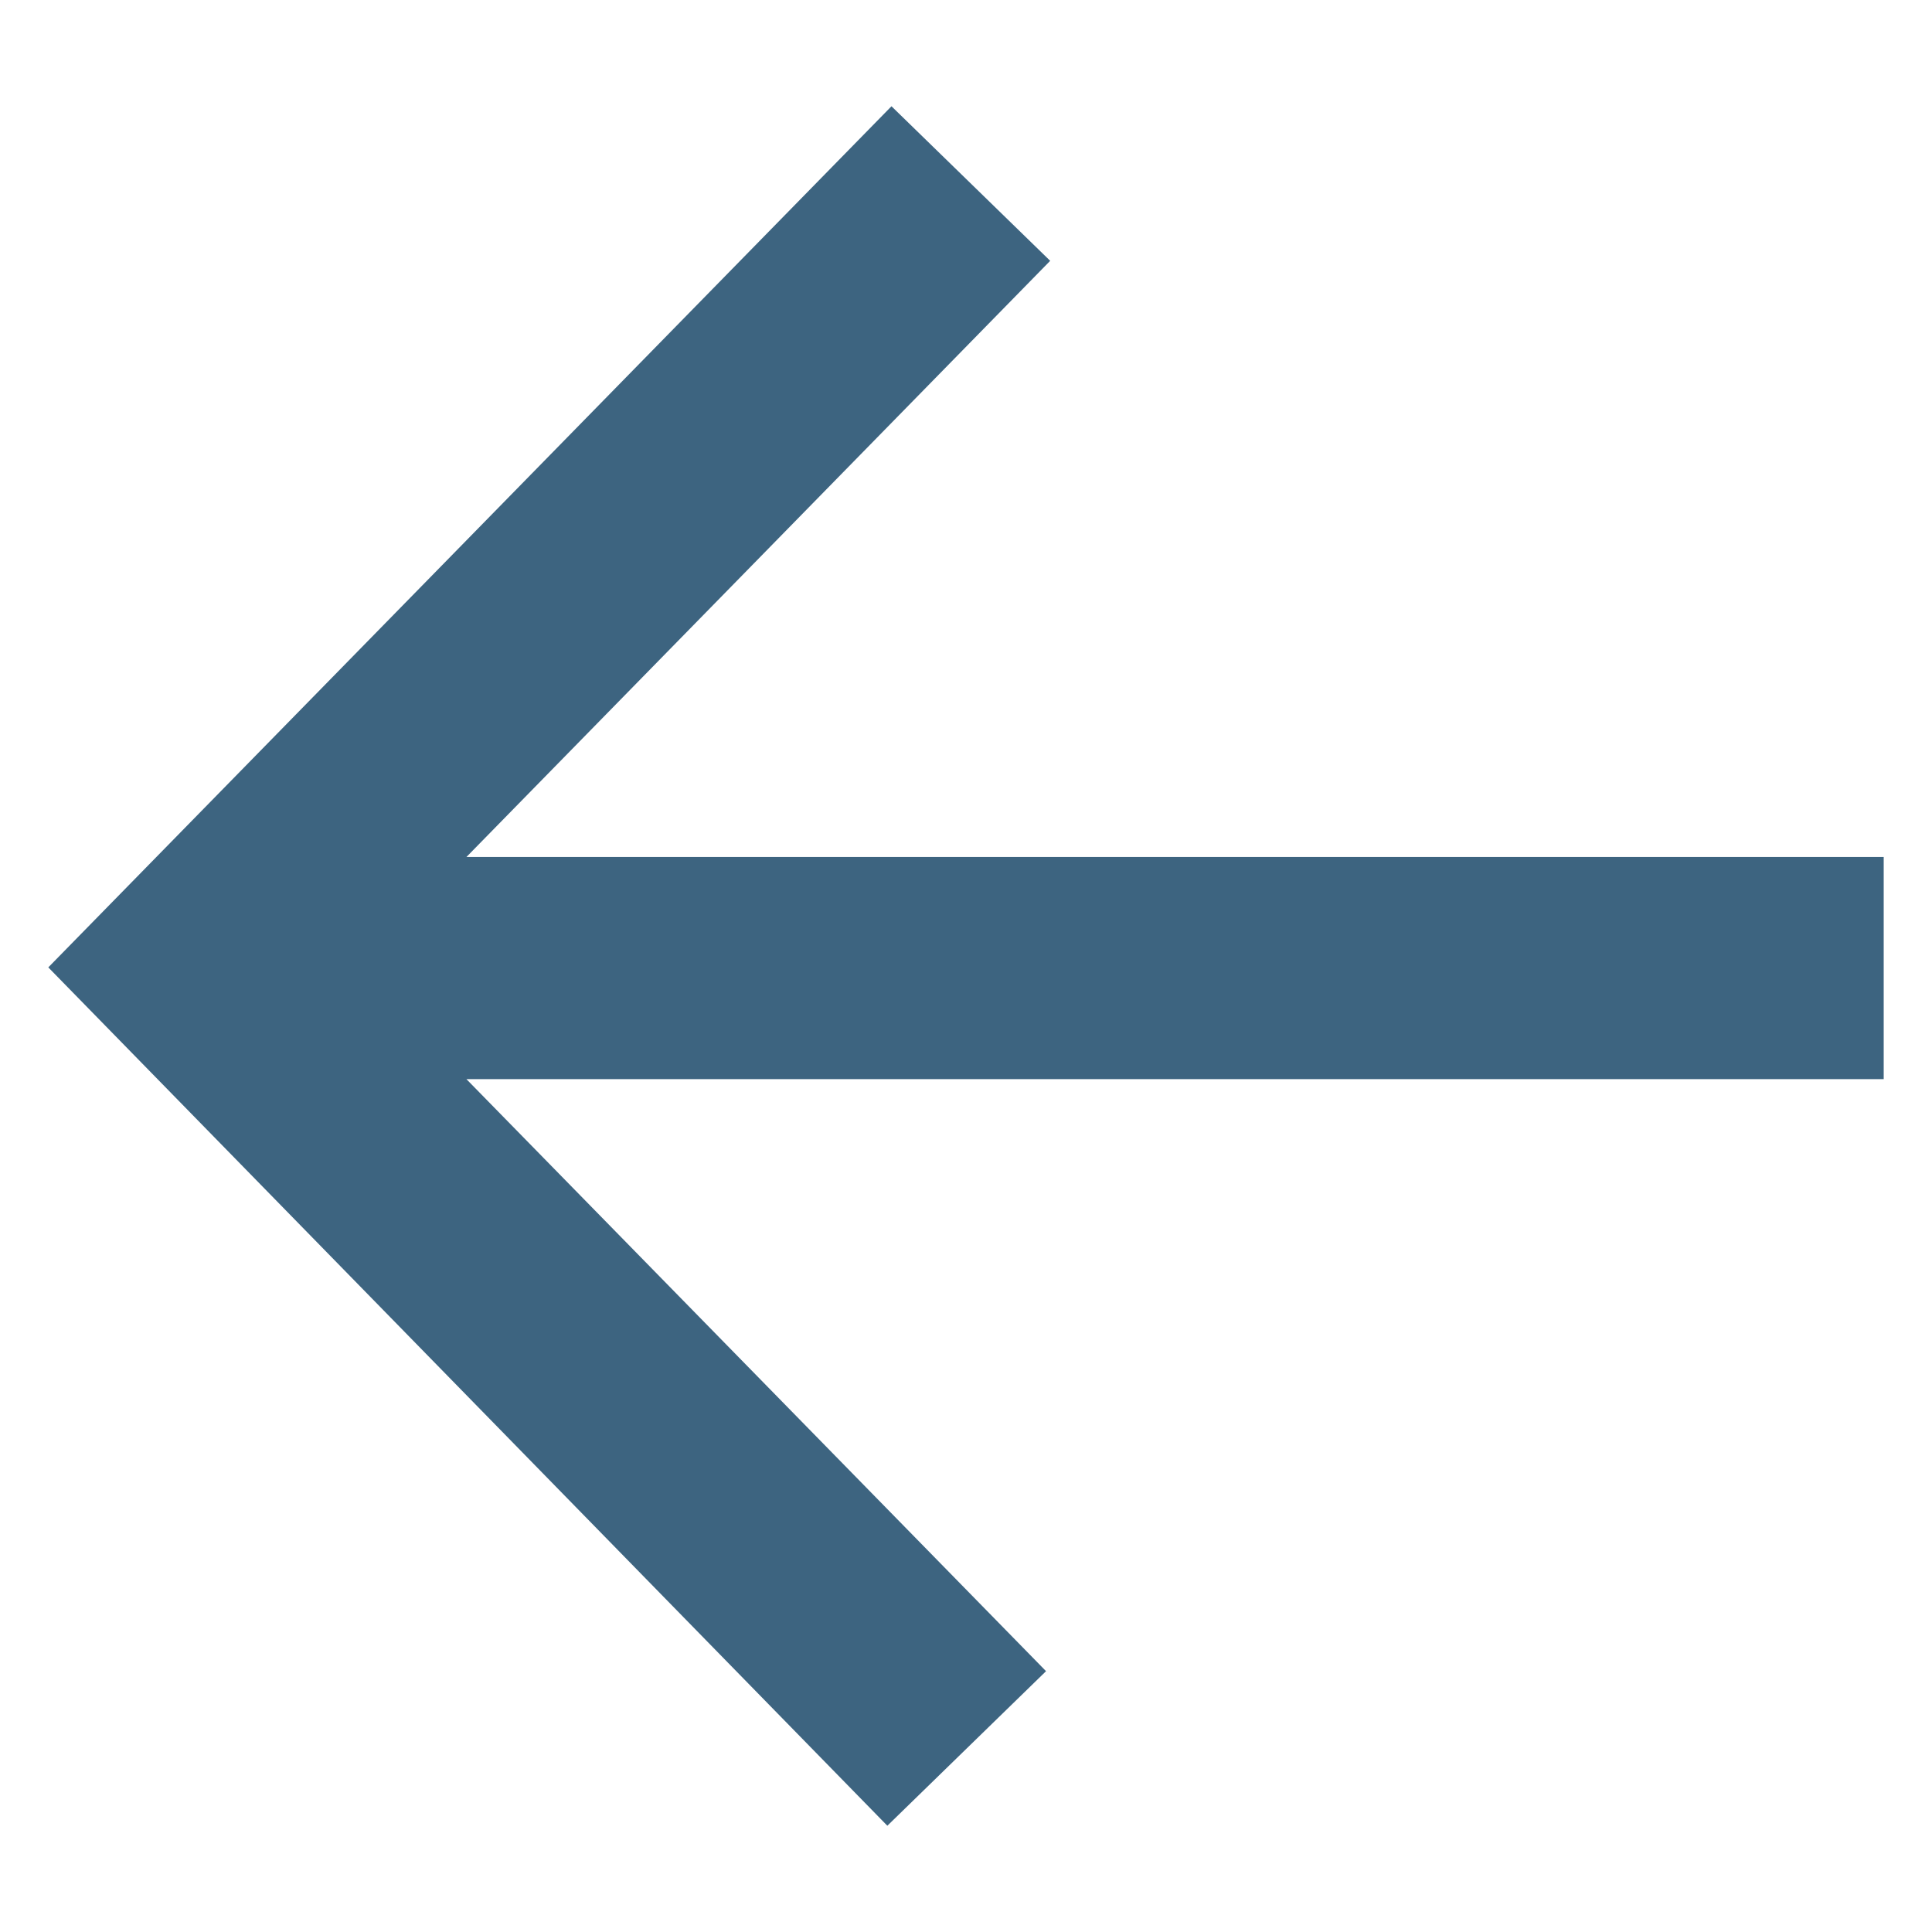
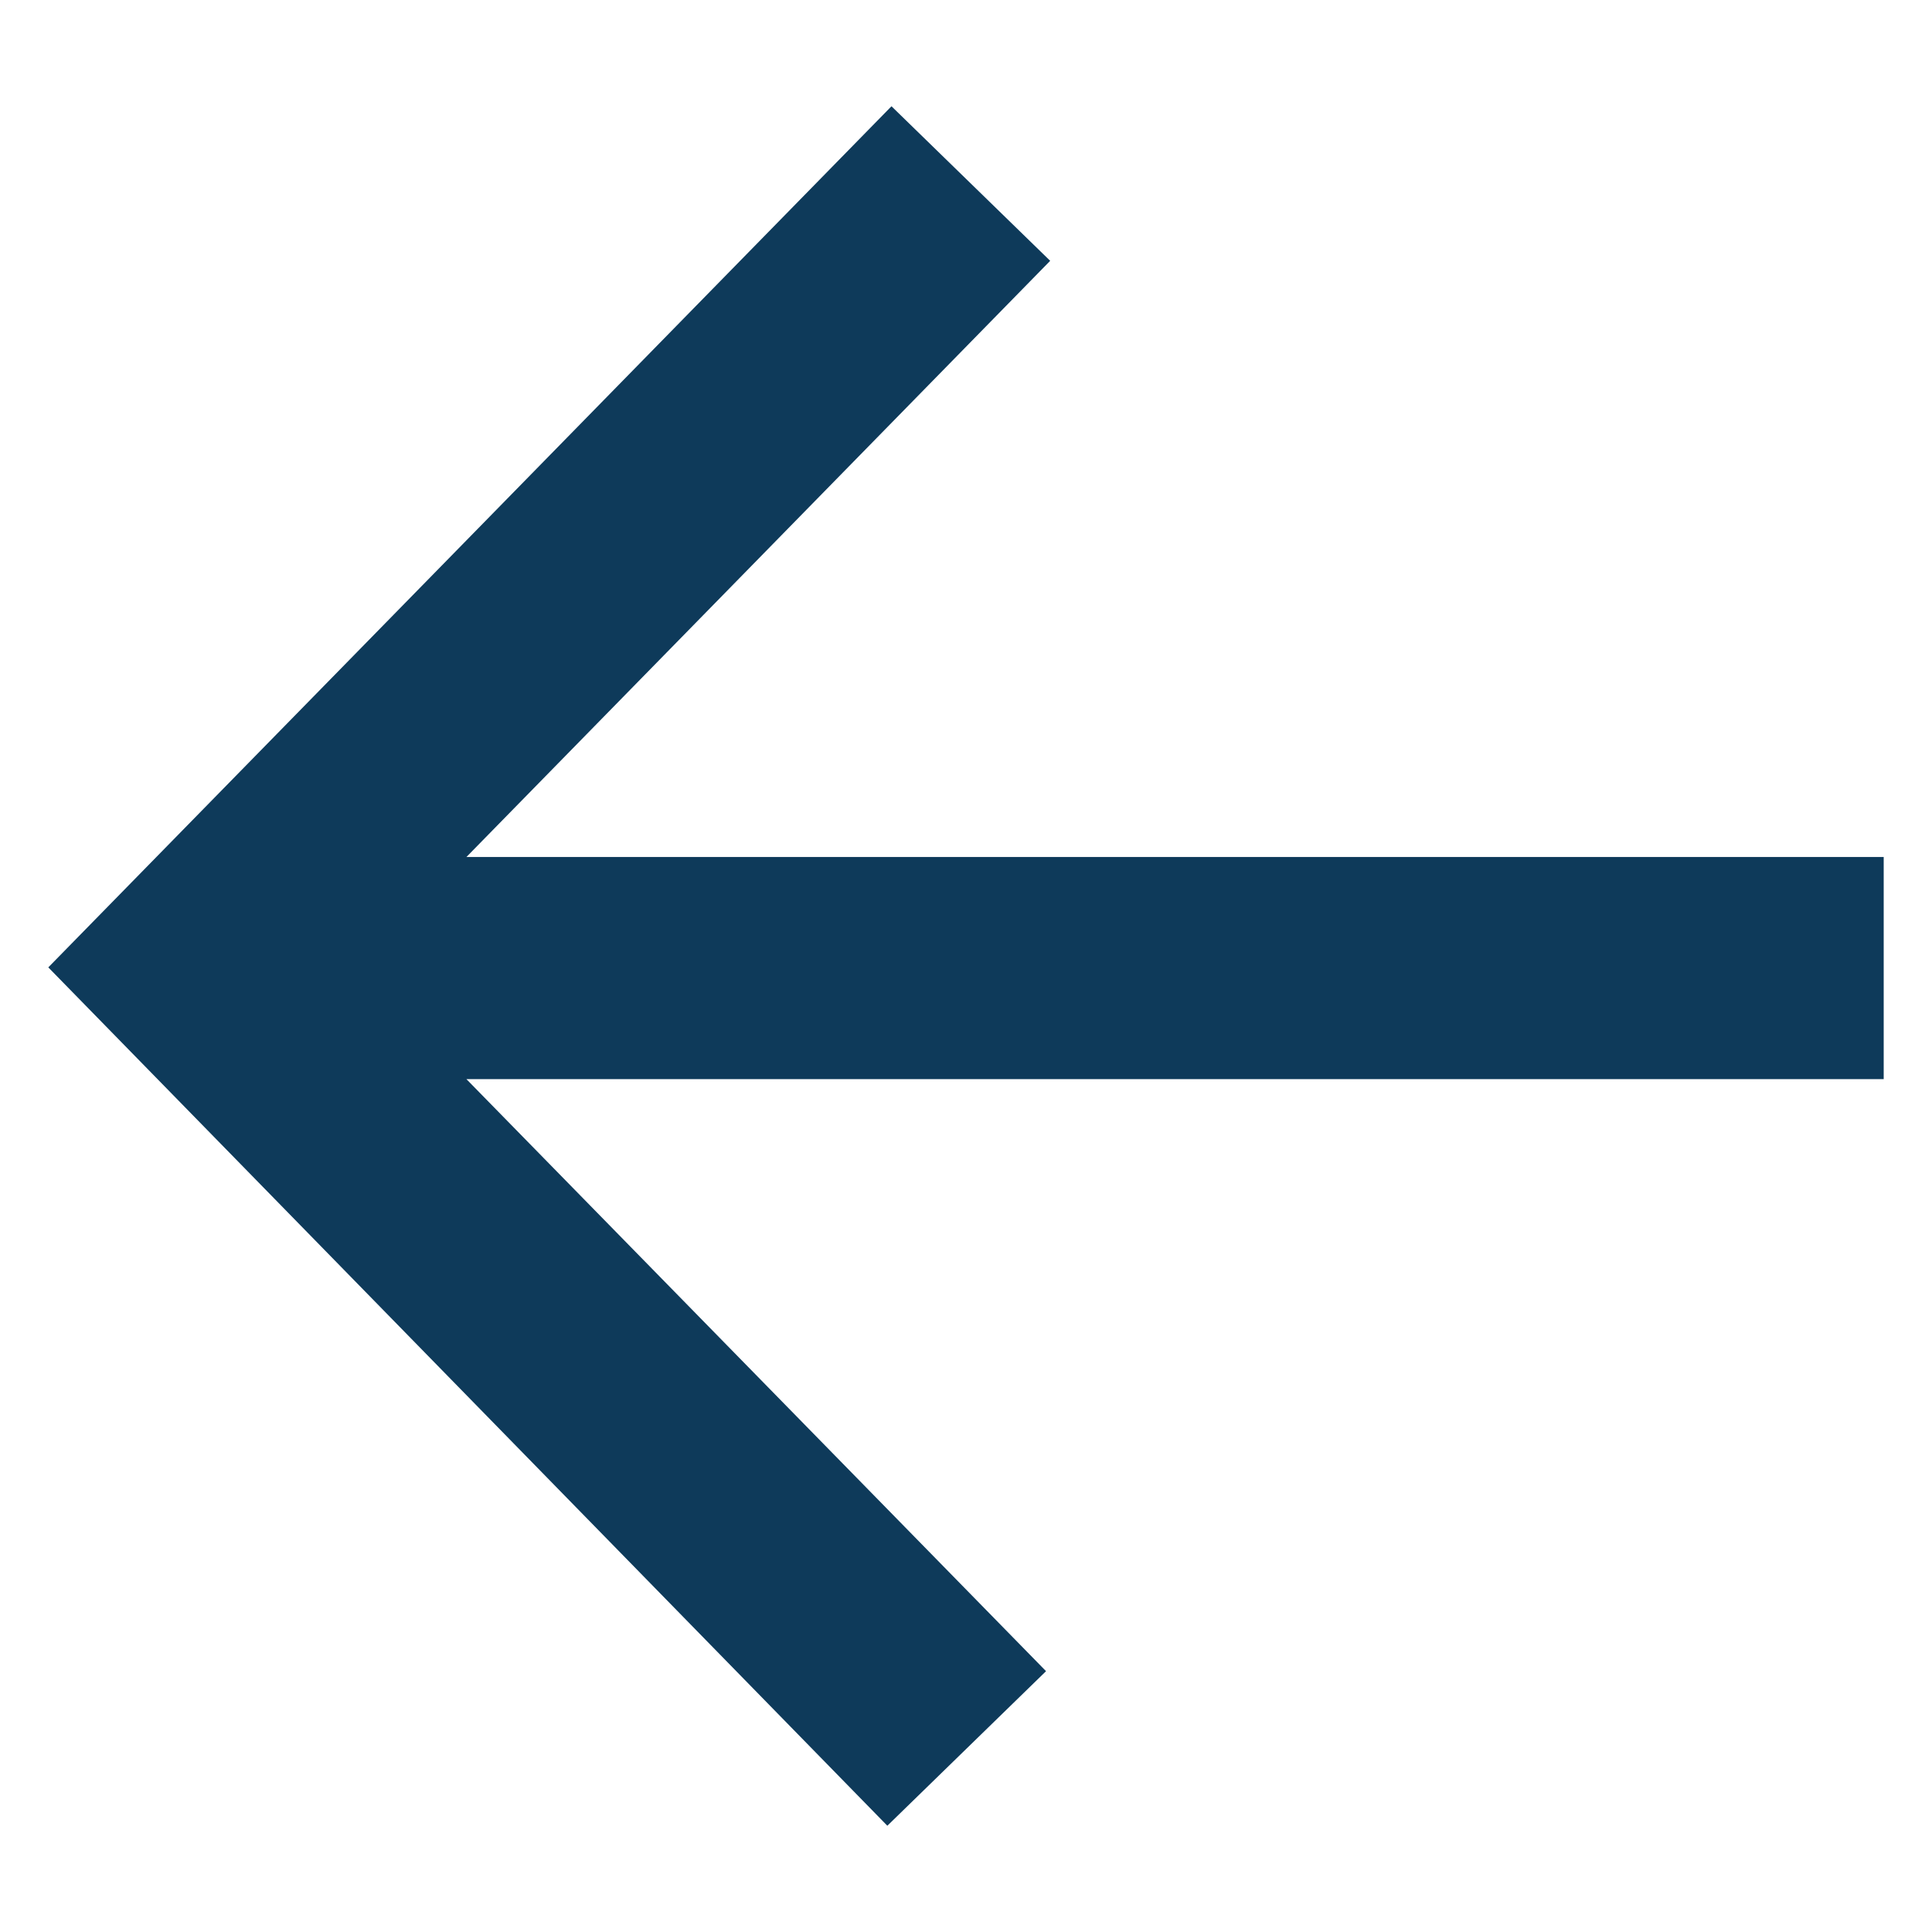
<svg xmlns="http://www.w3.org/2000/svg" id="Layer_1" data-name="Layer 1" viewBox="0 0 14 14">
  <defs>
-     <style>.cls-1{fill:#3d6480;}</style>
+     <style>.cls-1{fill:#0e3a5a;}</style>
  </defs>
  <polygon class="cls-1" points="13.65 7.82 3.38 7.82 7.58 12.11 6.43 13.23 0.35 7.01 6.46 0.77 7.61 1.89 3.38 6.21 13.65 6.21 13.65 7.82" />
</svg>
